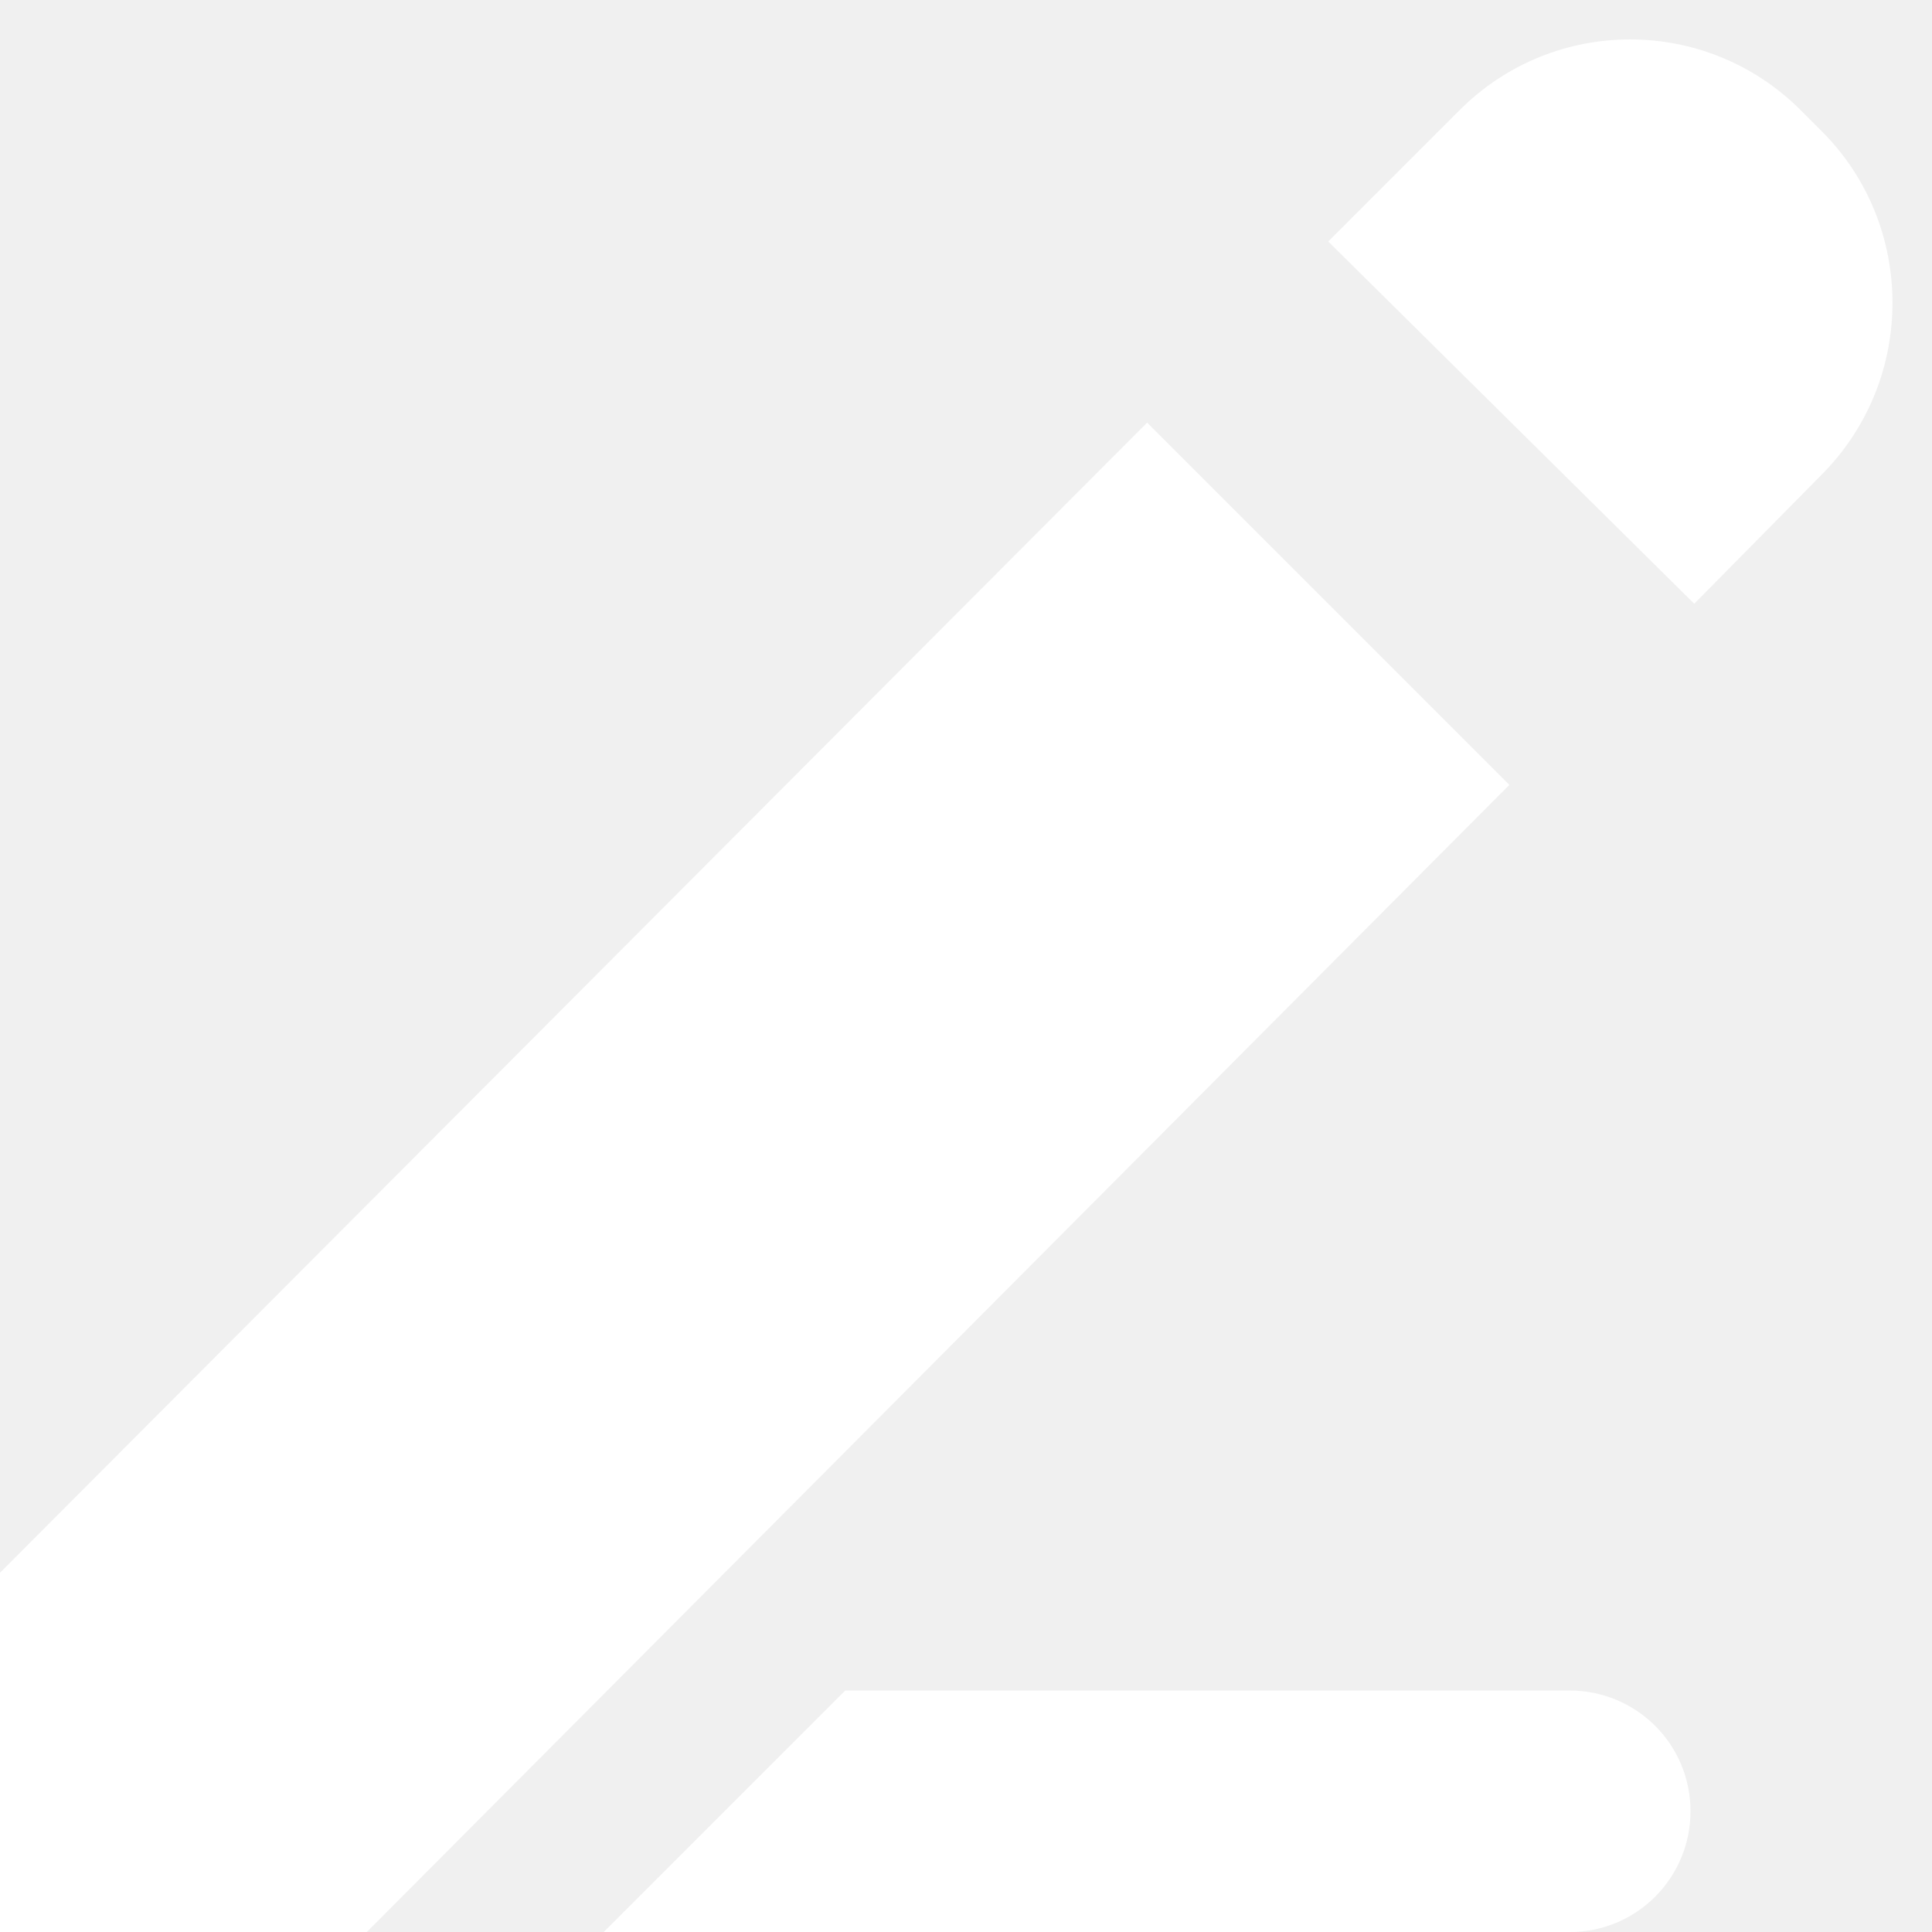
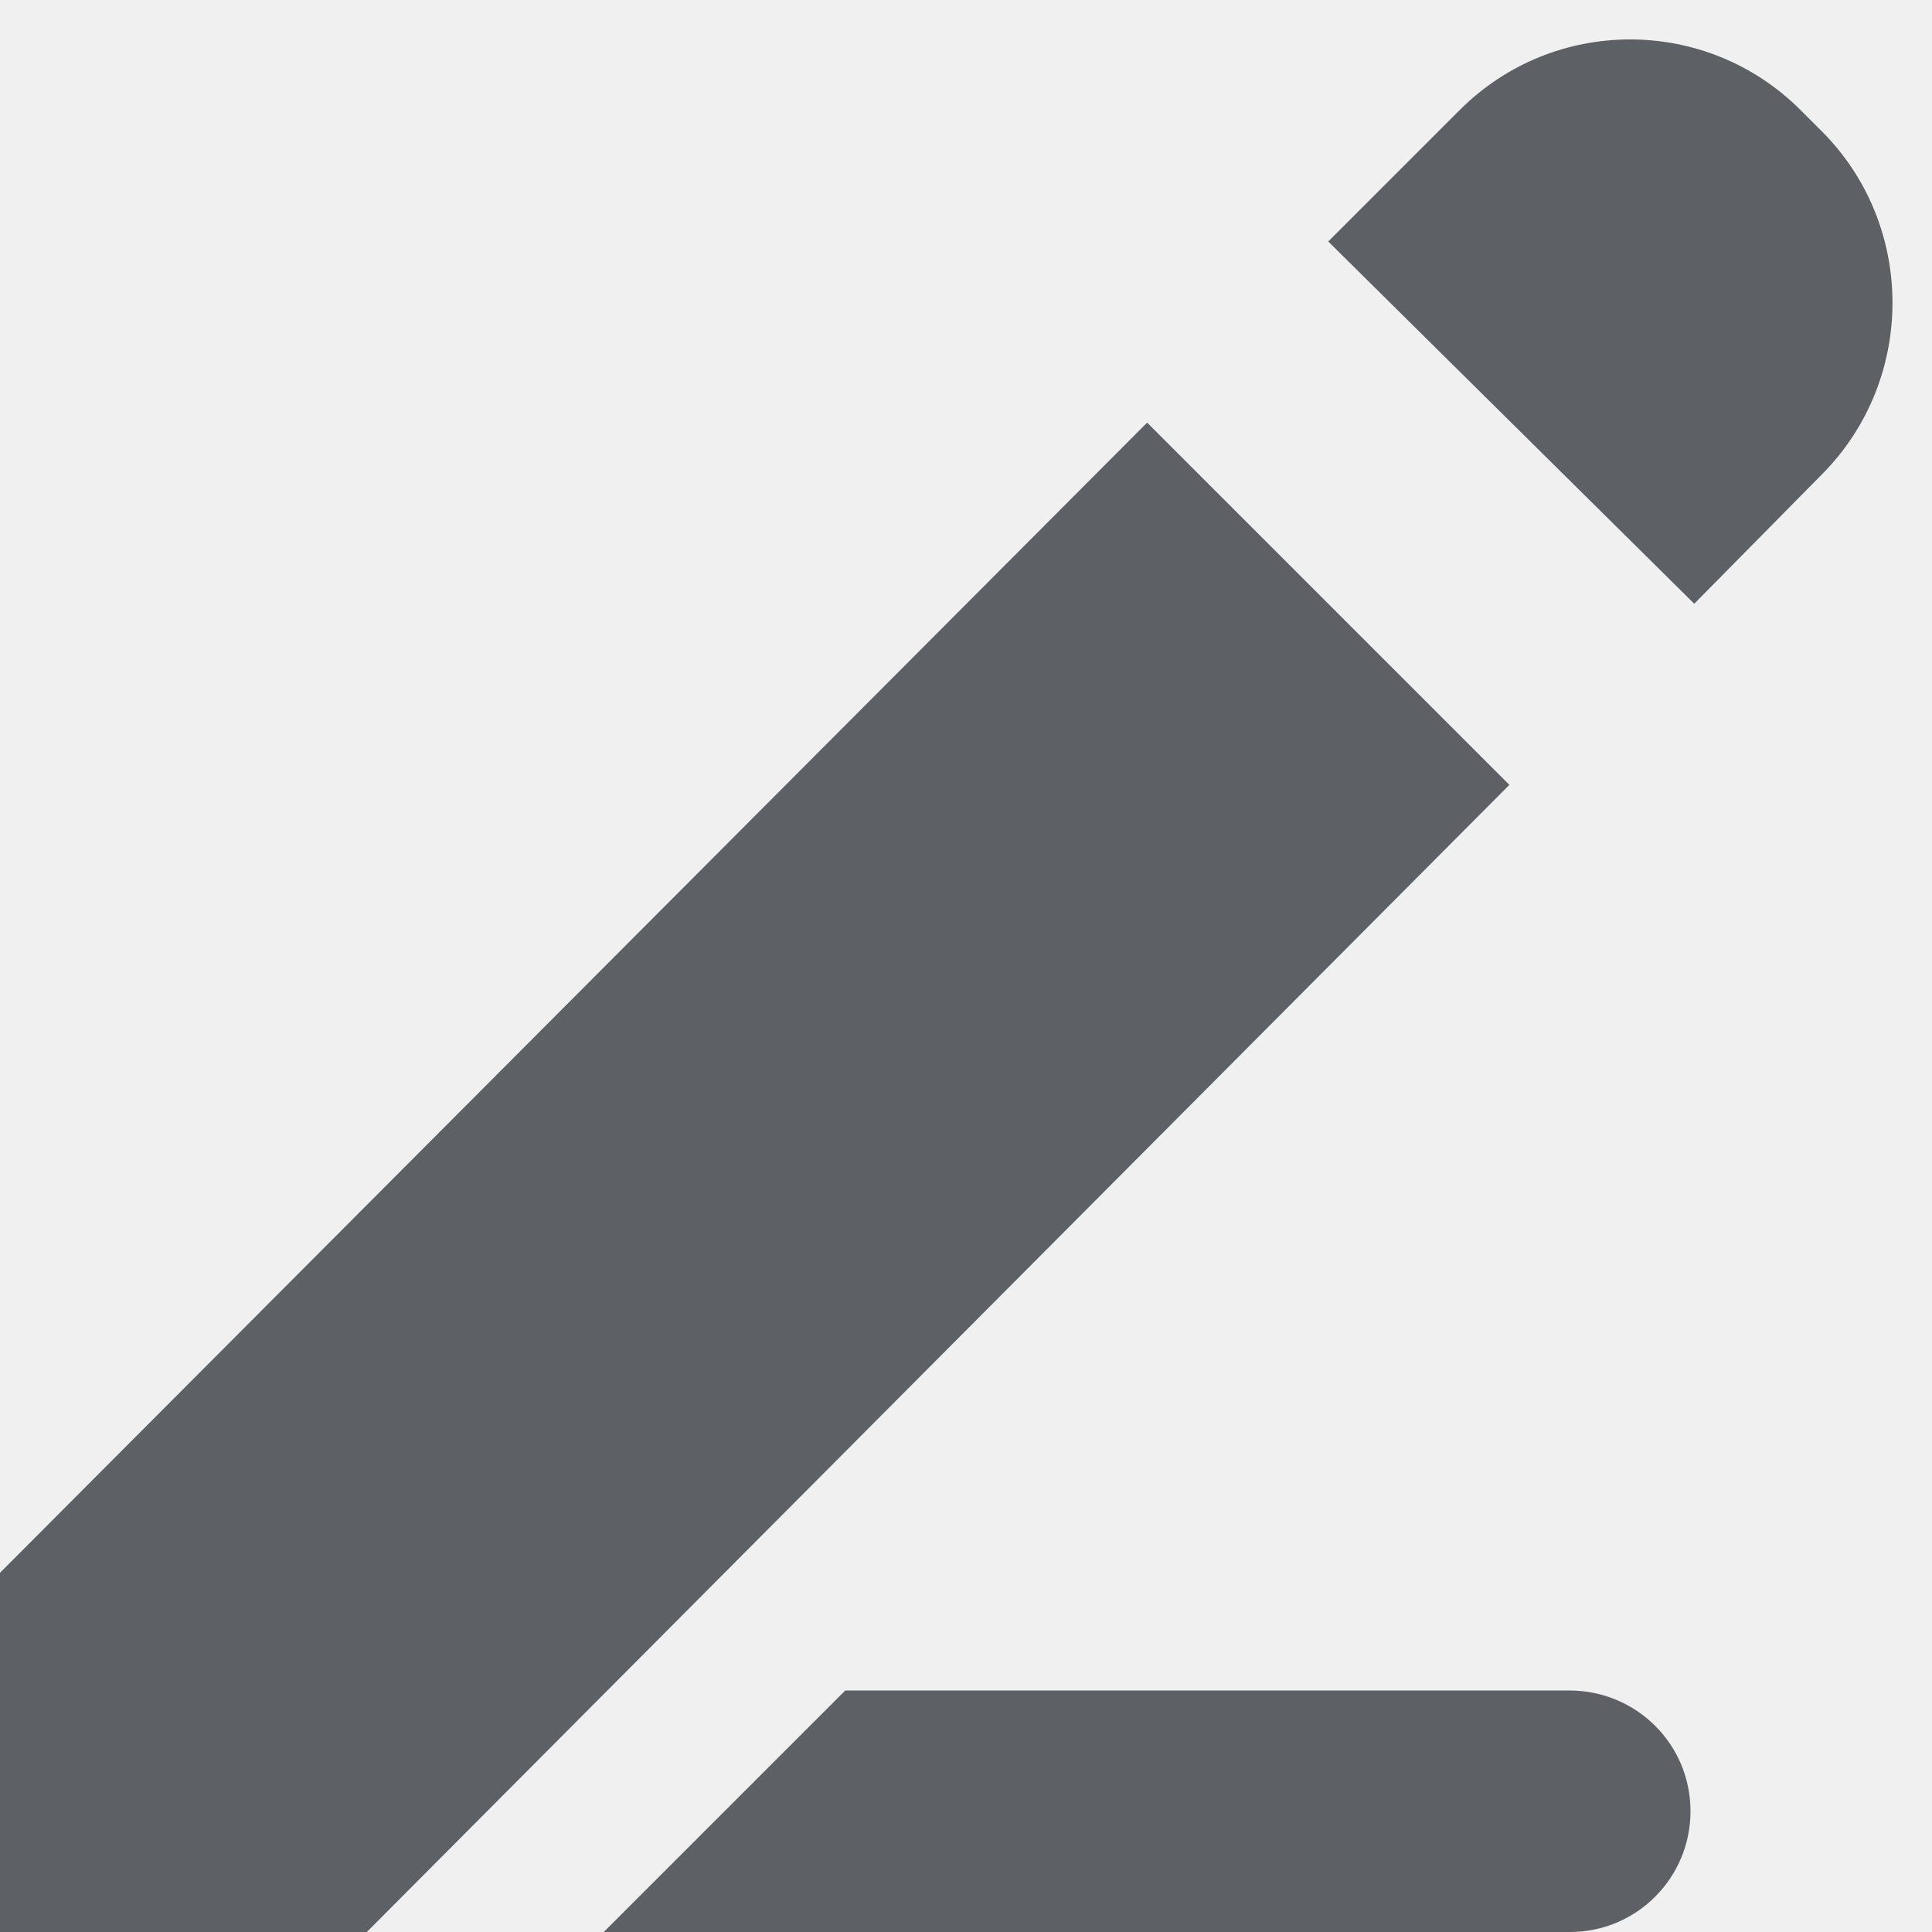
<svg xmlns="http://www.w3.org/2000/svg" width="16" height="16" viewBox="0 0 16 16">
-   <path fill="#fff" fill-rule="evenodd" d="M201.5,99.5 L192,109.025 L192,112 L195.038,112 L204.5,102.5 L201.5,99.5 Z M206.912,96.912 C206.132,96.132 204.869,96.131 204.089,96.911 L203,98 L206.031,101 L207.092,99.925 C207.87,99.138 207.864,97.864 207.088,97.088 L206.912,96.912 Z M199,110 L204.997,110 C205.551,110 206,110.444 206,111 C206,111.552 205.554,112 205.002,112 L197,112 L199,110 Z" transform="translate(-192 -96)" />
+   <path fill="#5d6165" fill-rule="evenodd" d="M201.5,99.5 L192,109.025 L192,112 L195.038,112 L204.5,102.5 L201.5,99.5 Z M206.912,96.912 C206.132,96.132 204.869,96.131 204.089,96.911 L203,98 L206.031,101 L207.092,99.925 C207.87,99.138 207.864,97.864 207.088,97.088 L206.912,96.912 Z M199,110 L204.997,110 C205.551,110 206,110.444 206,111 C206,111.552 205.554,112 205.002,112 L197,112 L199,110 Z" transform="translate(-192 -96)" />
</svg>
